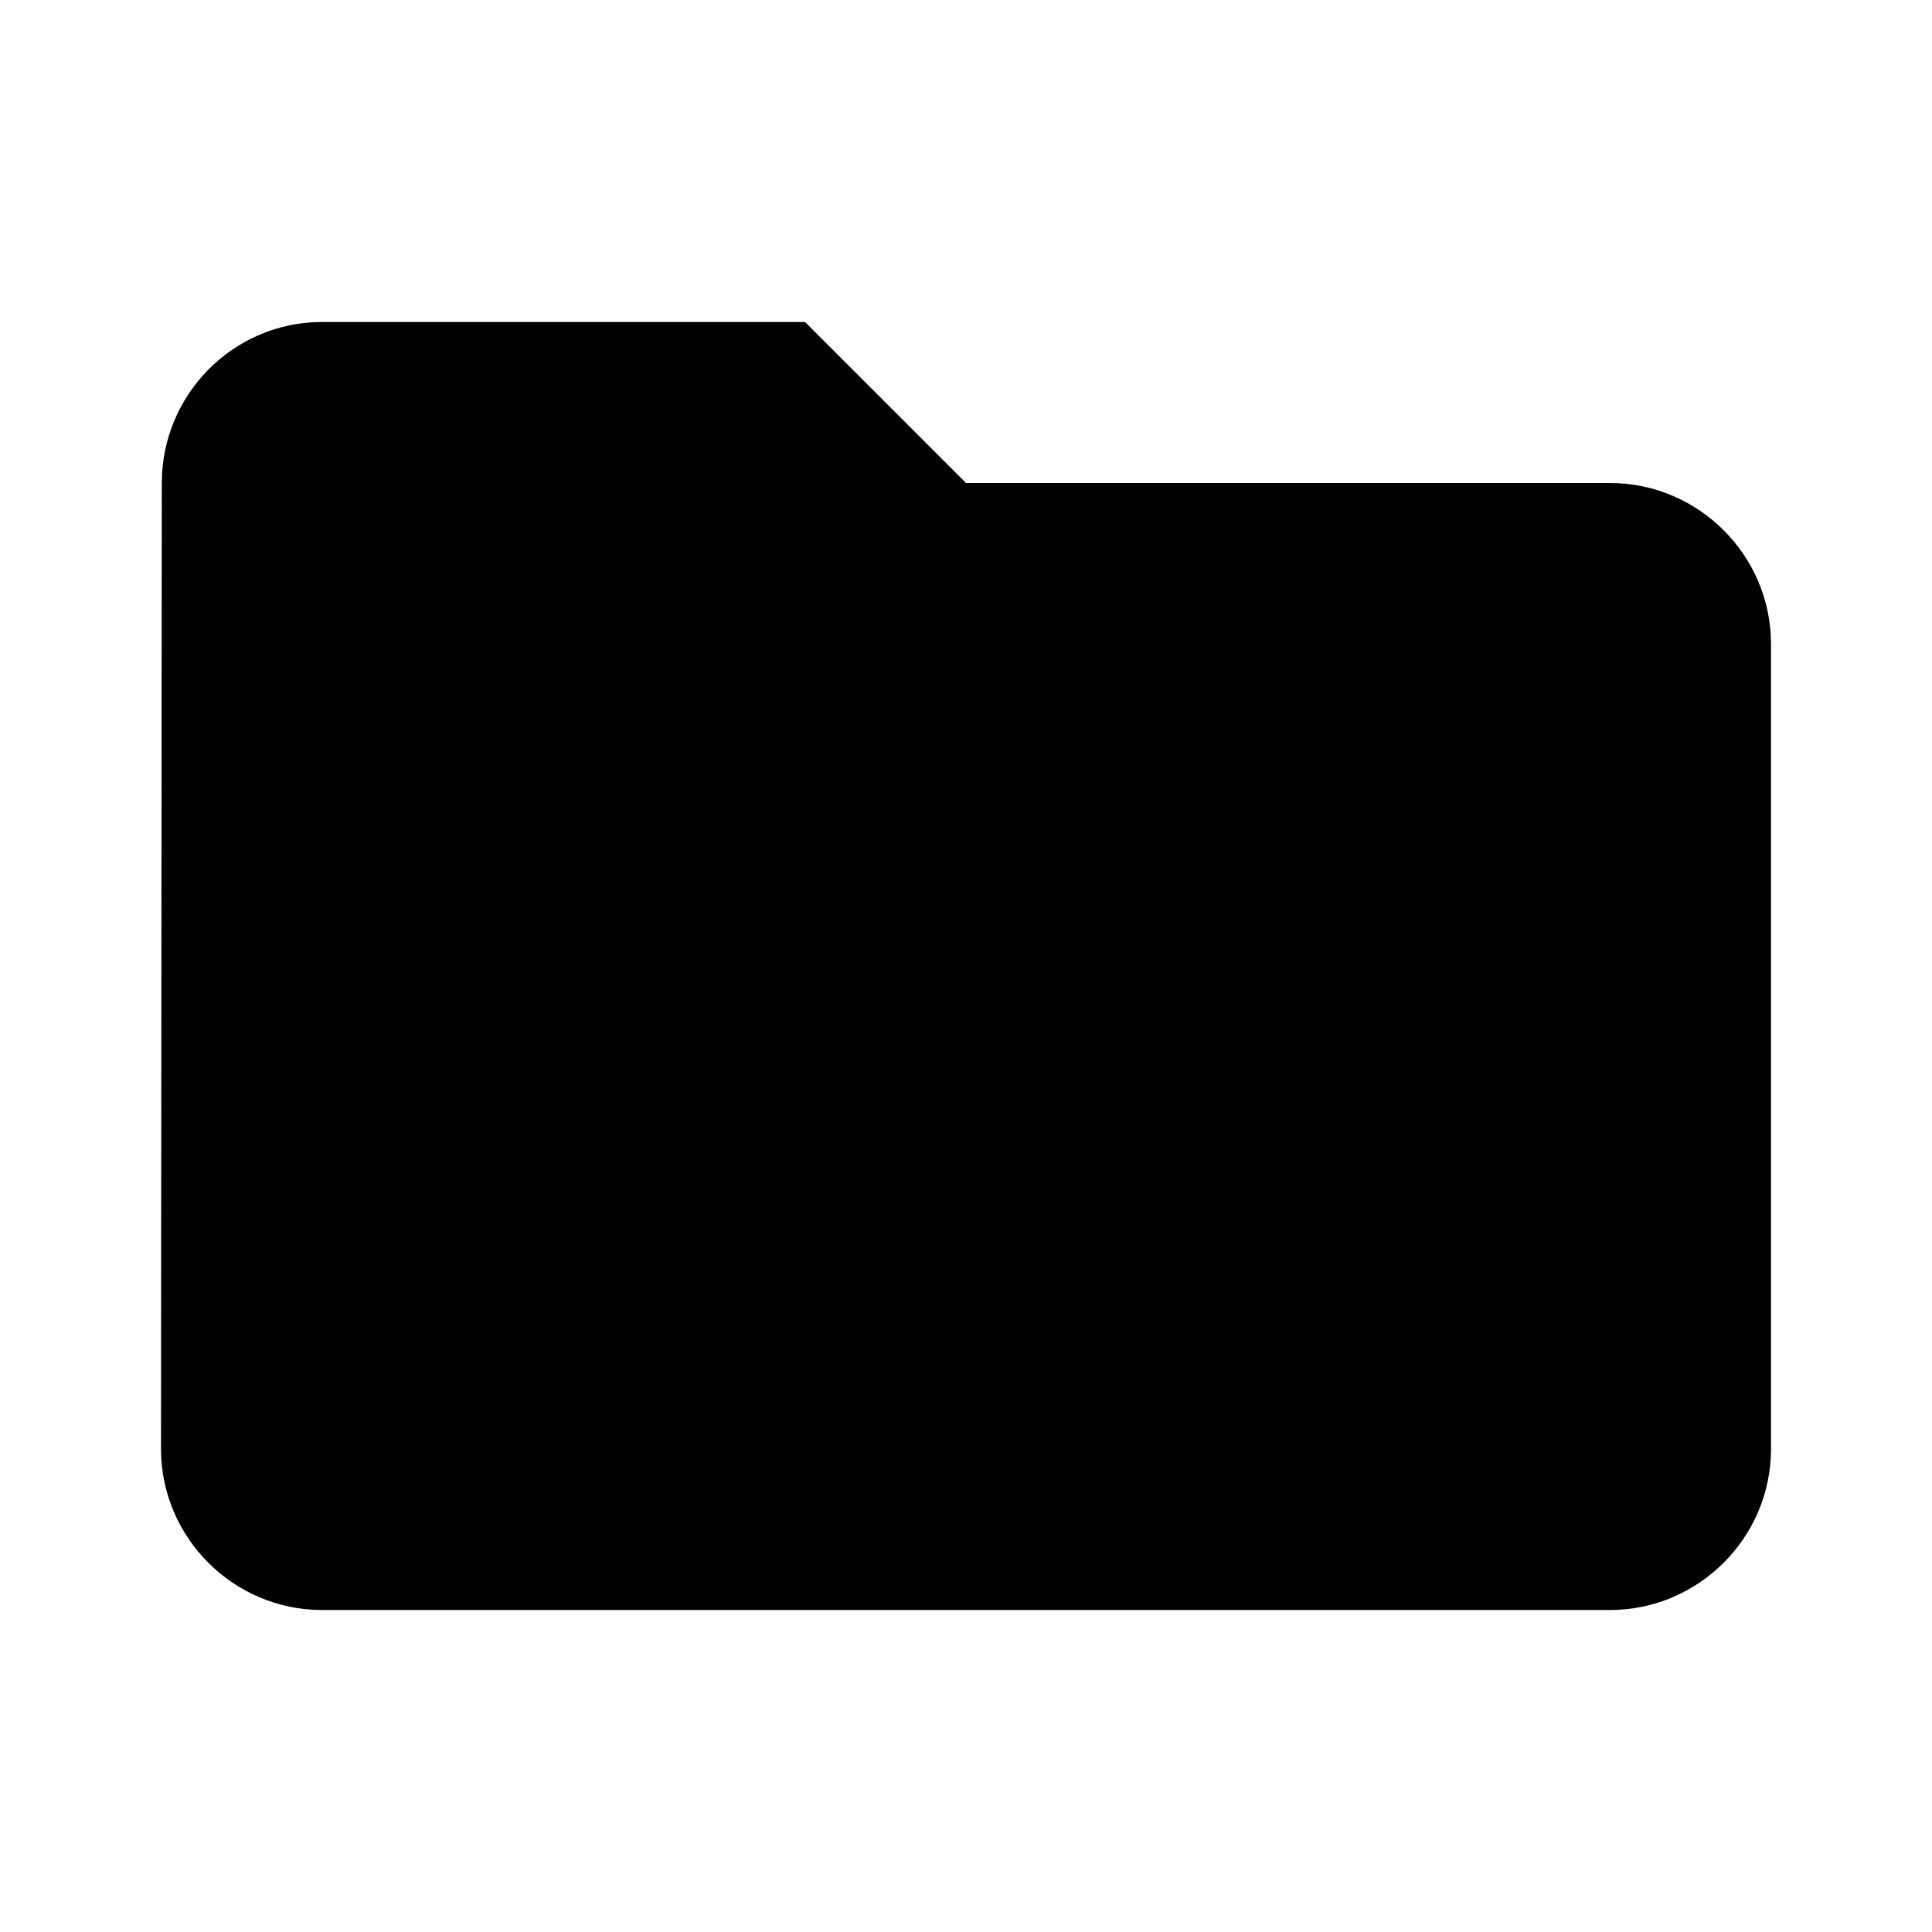
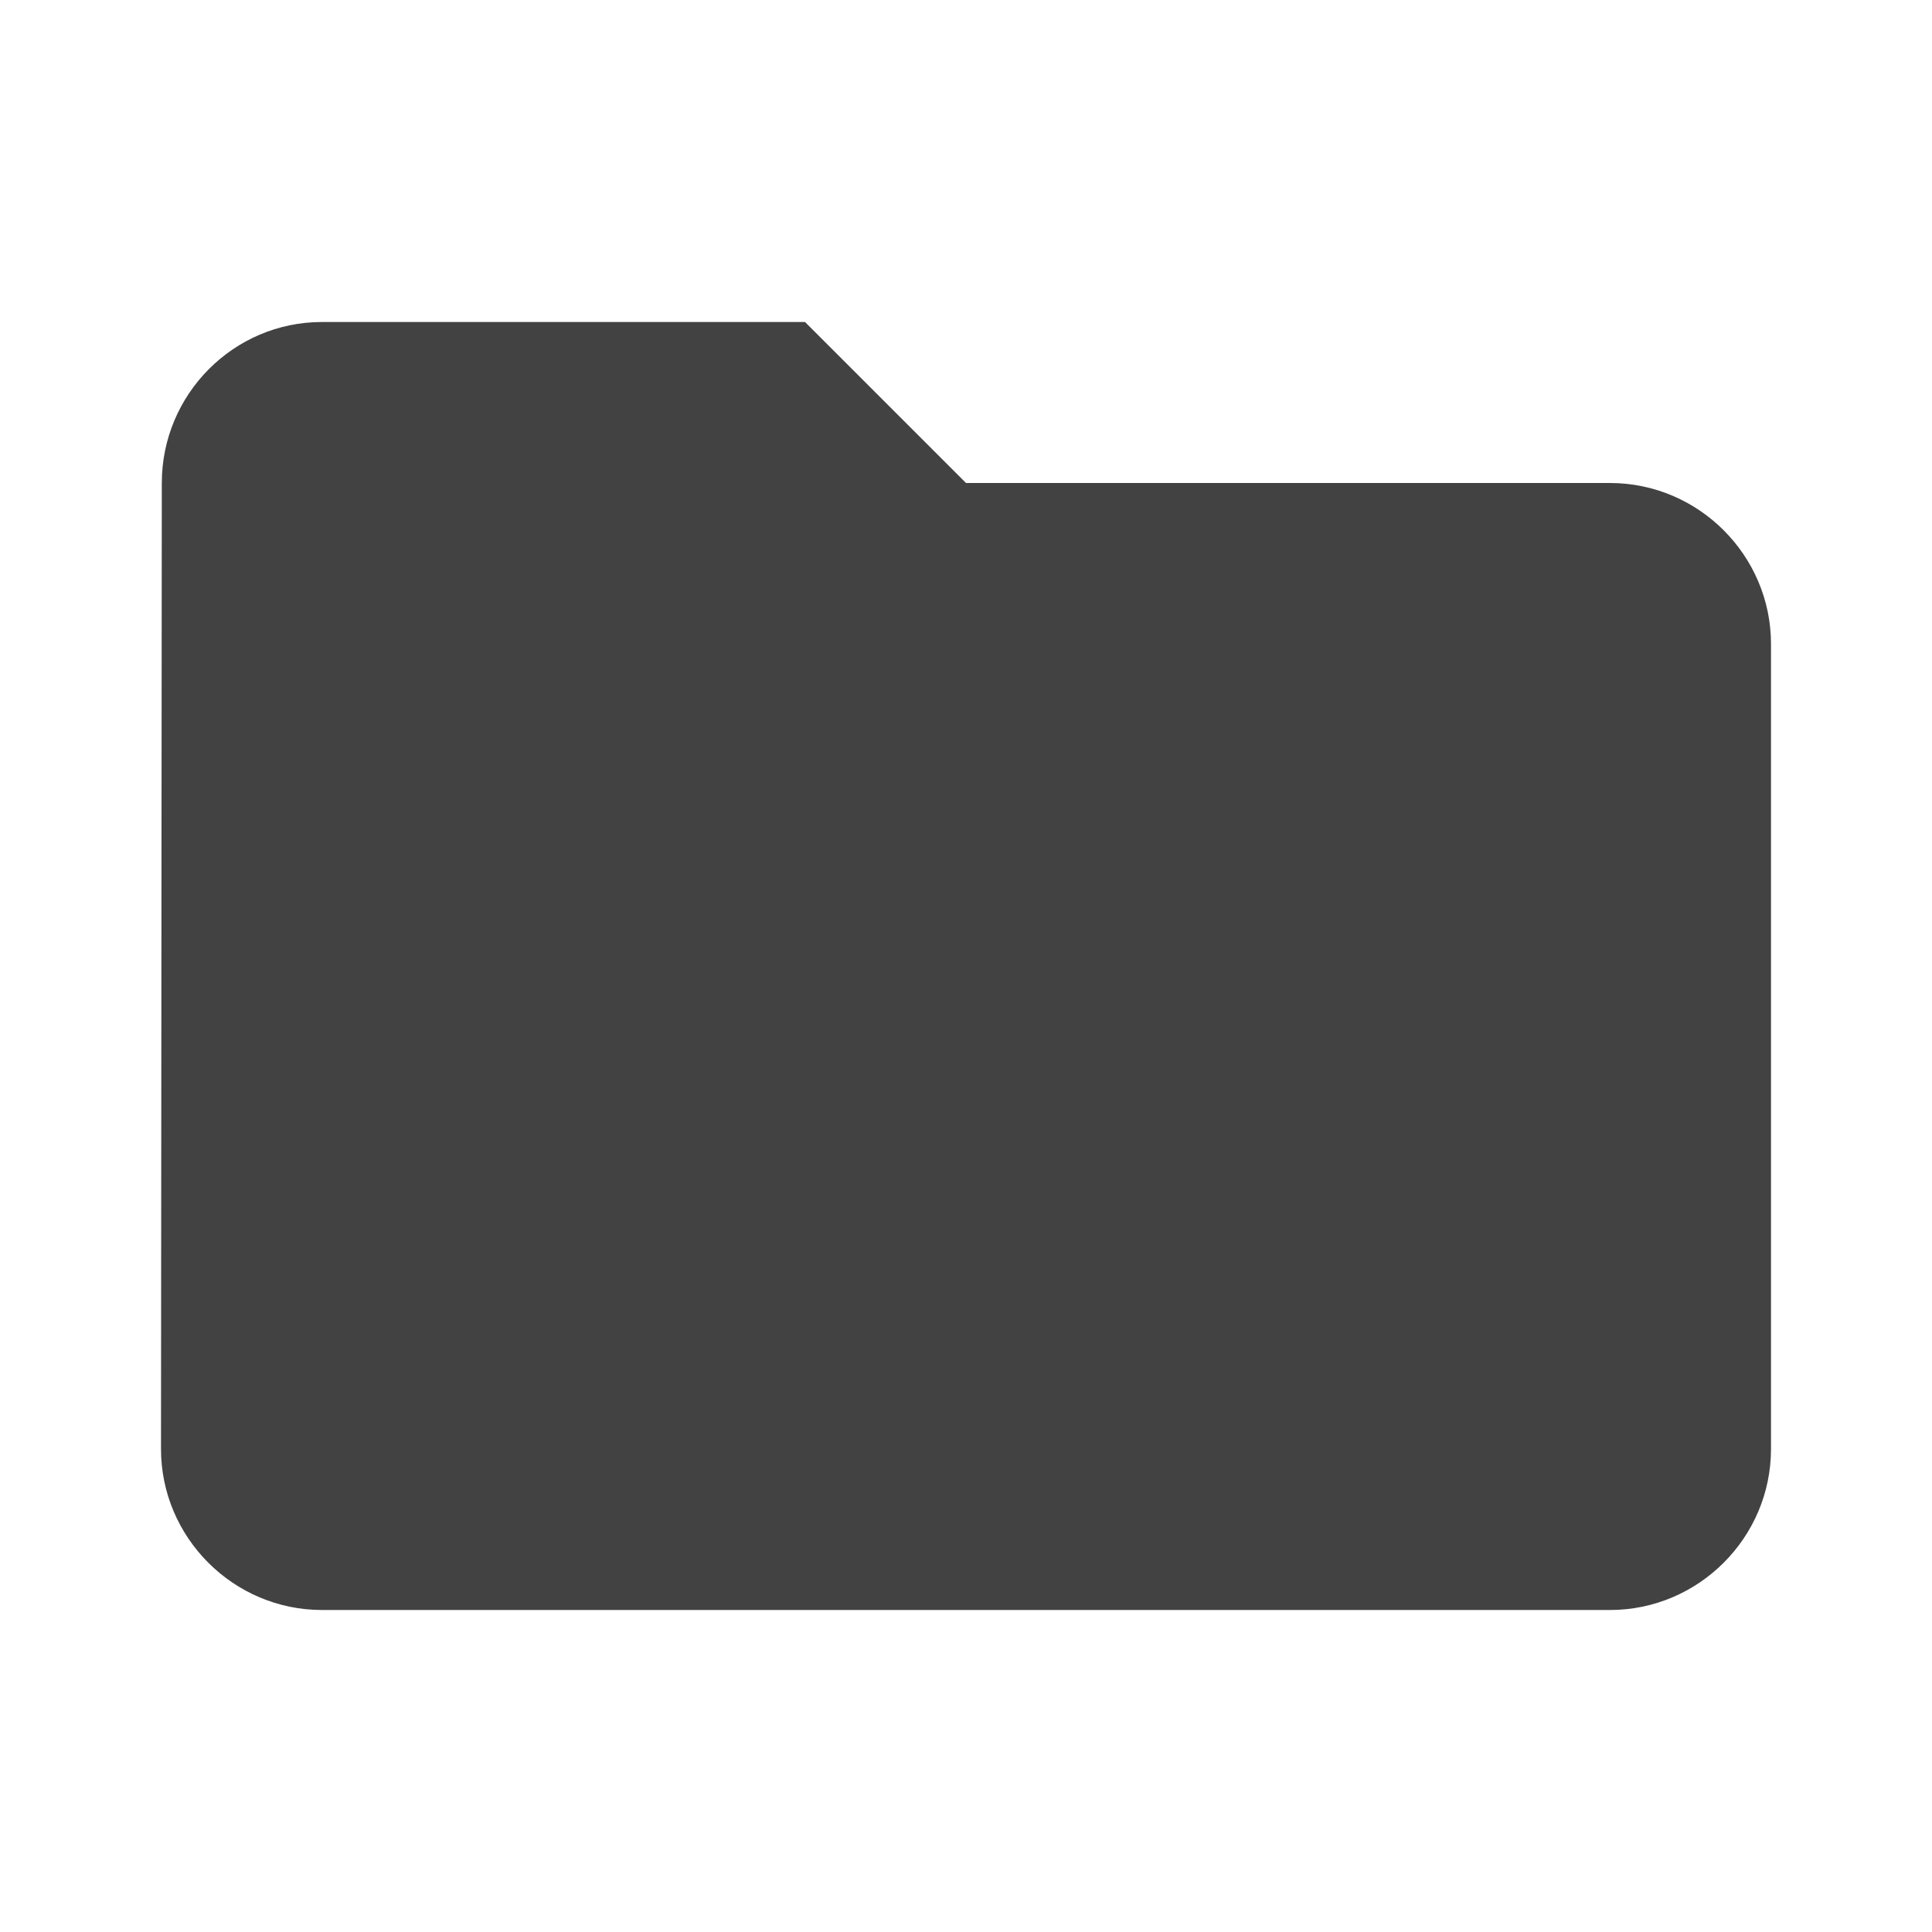
<svg xmlns="http://www.w3.org/2000/svg" width="24" height="24" viewBox="0 0 24 24" id="svg3561" version="1.1">
  <defs id="defs3567" />
-   <path d="M10 4H4c-1.1 0-1.99.9-1.99 2L2 18c0 1.1.9 2 2 2h16c1.1 0 2-.9 2-2V8c0-1.1-.9-2-2-2h-8l-2-2z" id="path3563" />
+   <path d="M10 4H4c-1.1 0-1.99.9-1.99 2L2 18c0 1.1.9 2 2 2h16c1.1 0 2-.9 2-2V8c0-1.1-.9-2-2-2h-8l-2-2z" id="path3563" style="fill:#424242;fill-opacity:1" />
</svg>
